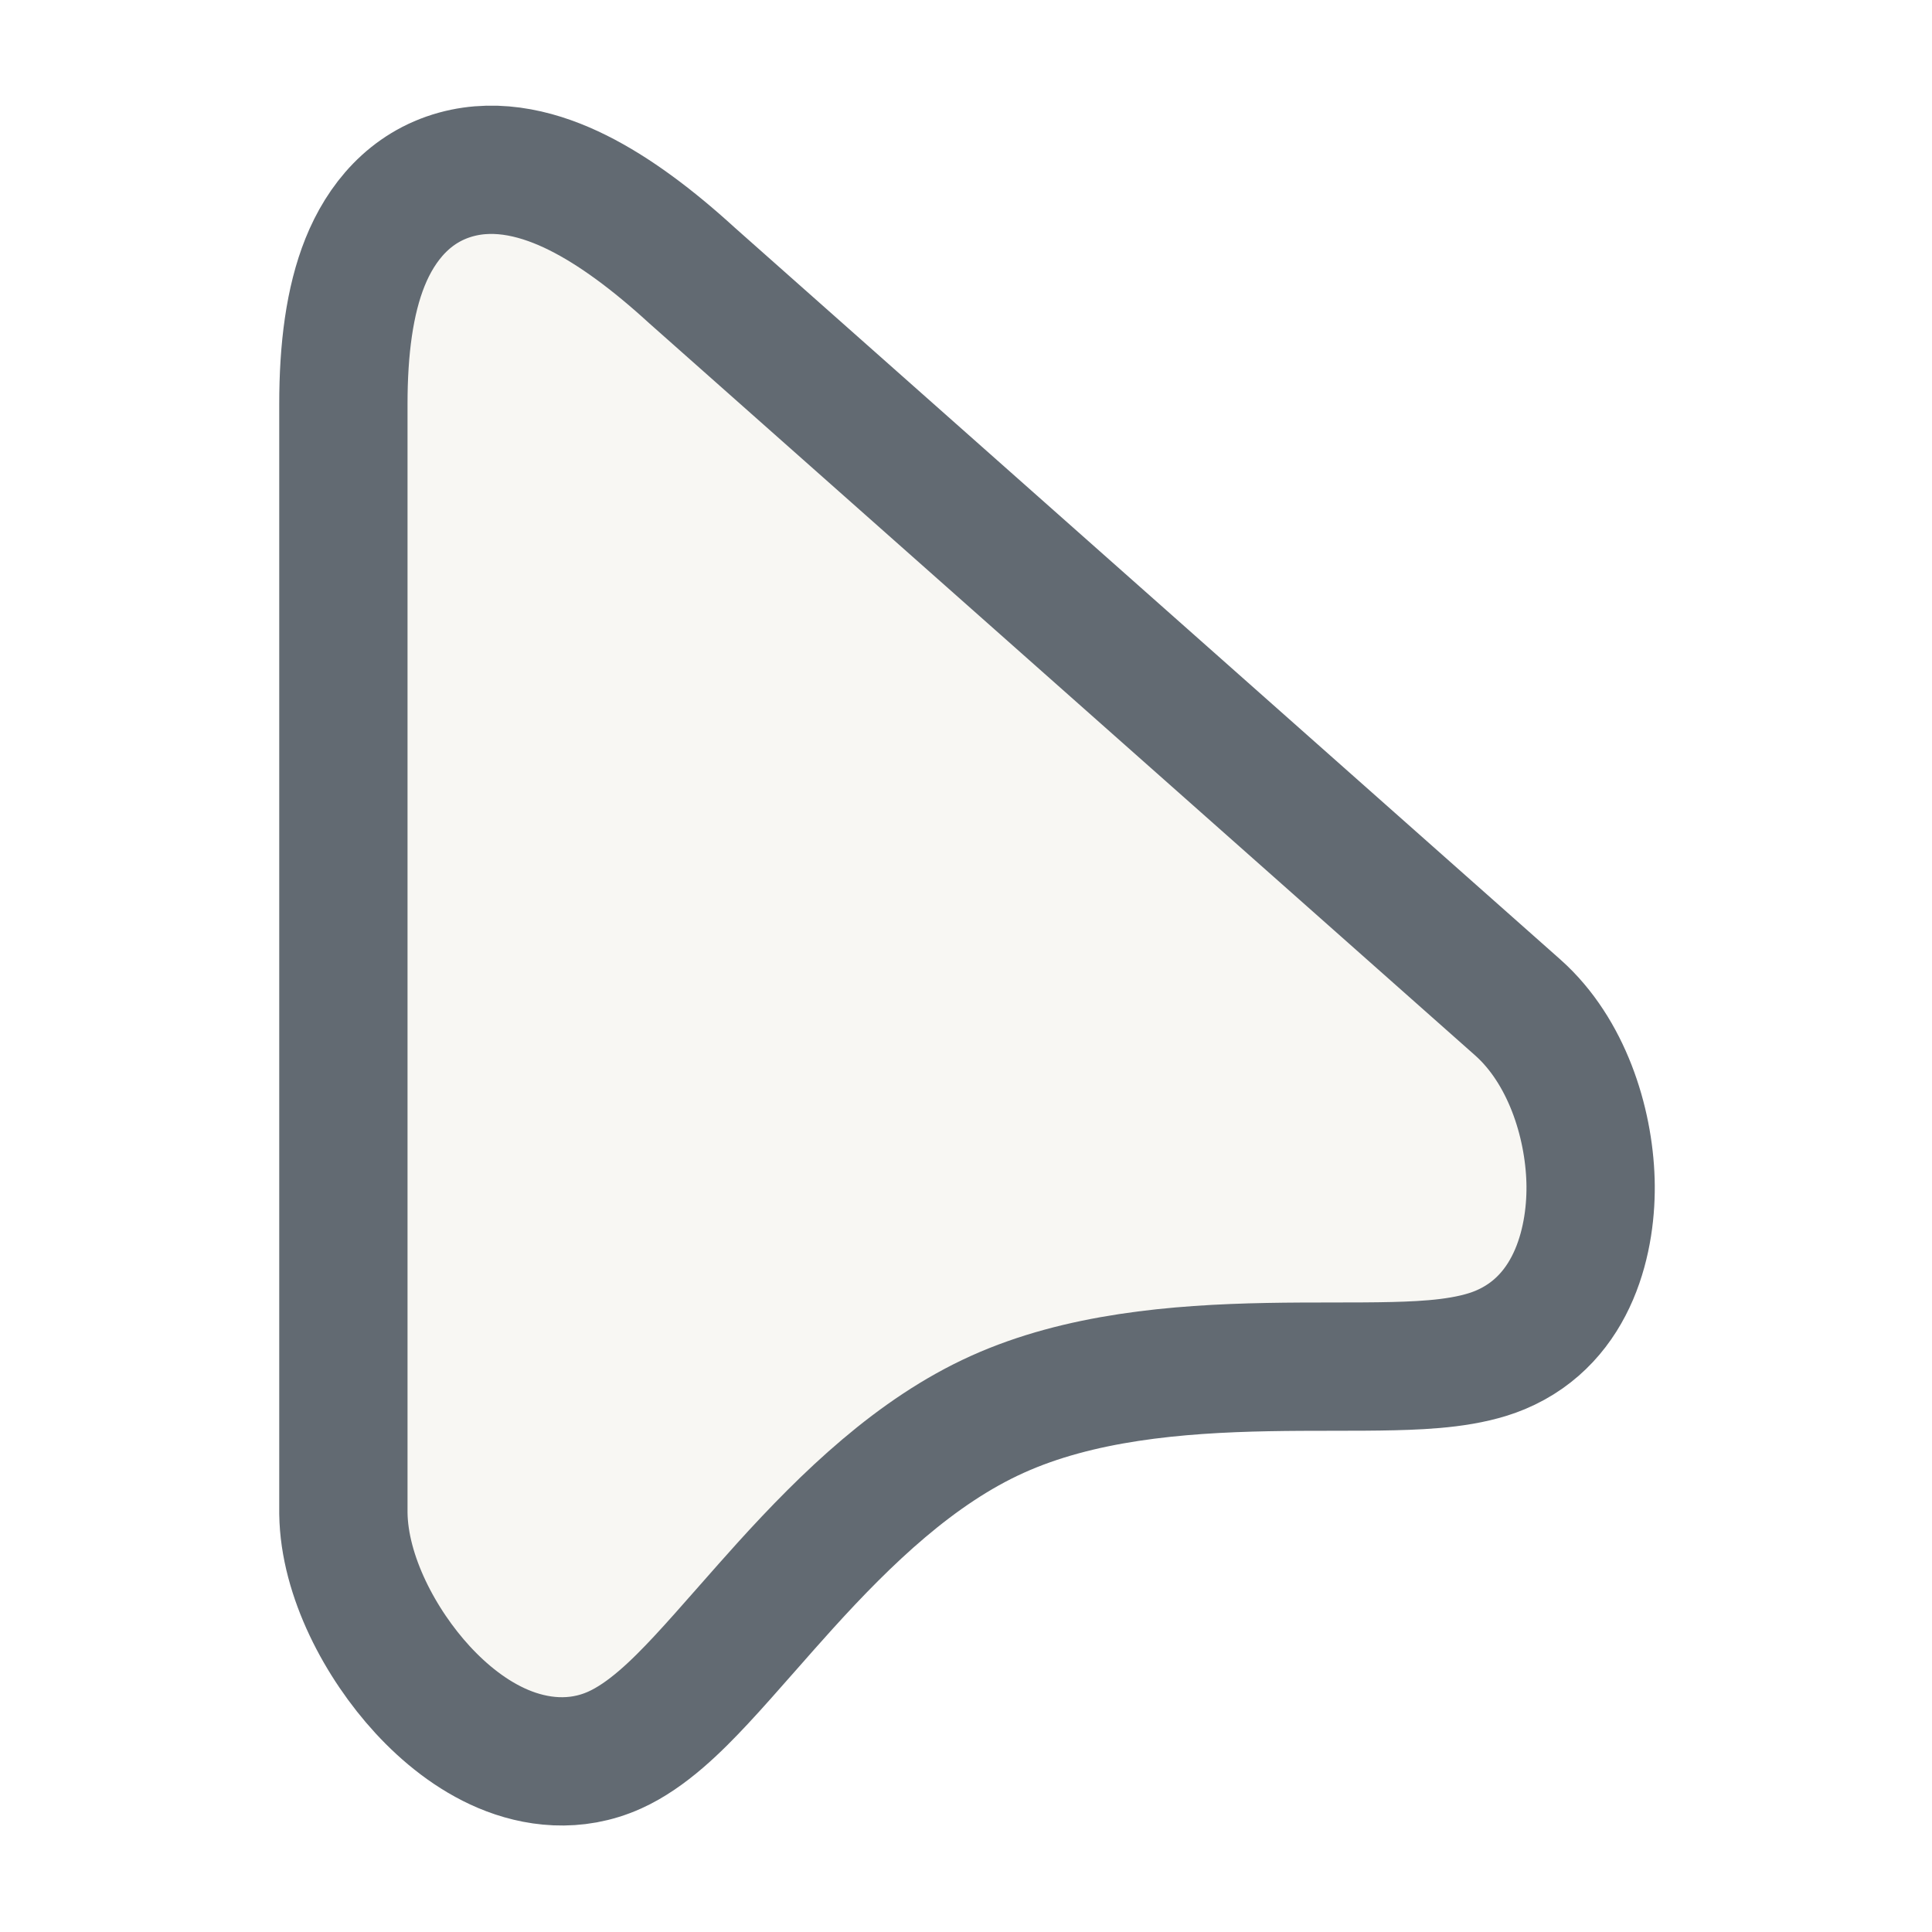
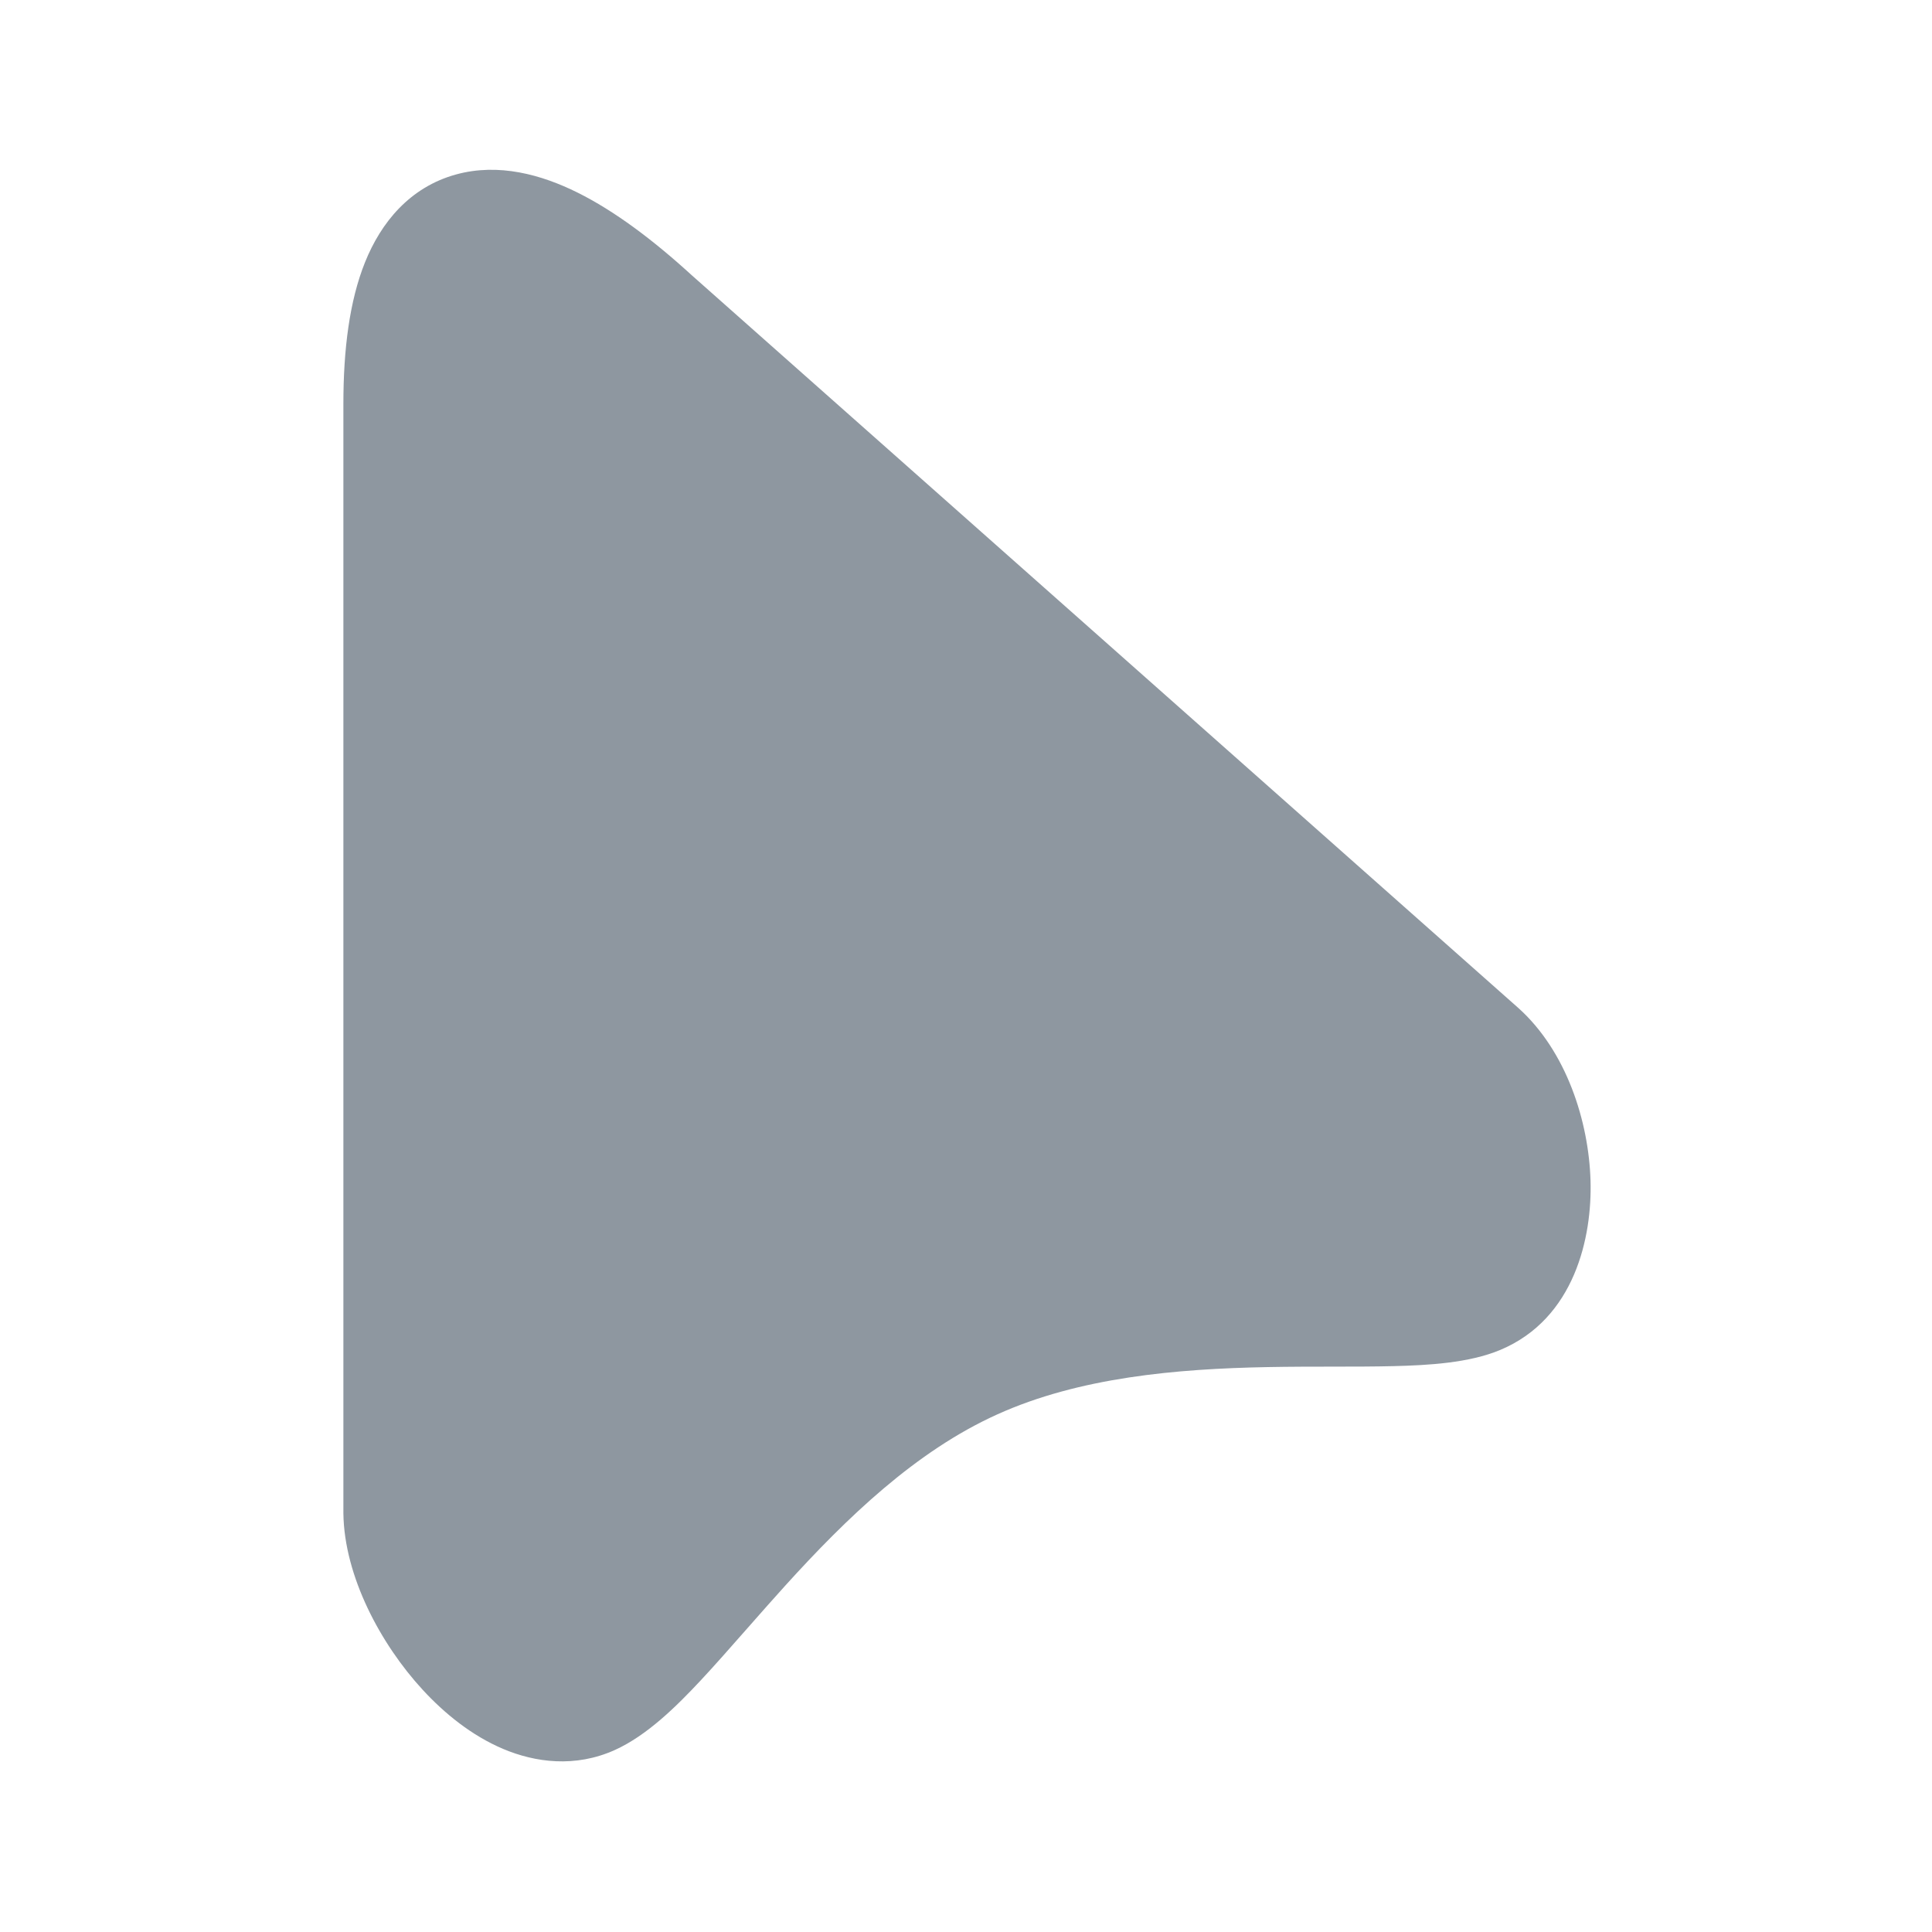
<svg xmlns="http://www.w3.org/2000/svg" width="32" height="32" viewBox="0 0 256 256" fill="none">
-   <path d="M201.163 133.54L201.149 133.528L201.134 133.515L91.686 36.493C86.514 31.766 81.427 27.955 76.542 25.525C71.767 23.15 66.086 21.557 60.413 23.121C54.312 24.804 50.487 29.467 48.364 34.759C46.312 39.871 45.5 46.279 45.5 53.538L45.5 200.431V200.493L45.501 200.555C45.622 208.862 50.428 217.843 55.996 223.894C58.893 227.043 62.516 229.986 66.67 231.742C70.917 233.537 76.217 234.254 81.469 231.884C85.754 229.951 89.675 226.055 92.856 222.651C94.684 220.695 96.834 218.252 99.035 215.749C100.71 213.847 102.414 211.91 104.03 210.126C112.189 201.122 121.346 192.286 132.161 187.407C143.013 182.511 155.809 181.375 167.963 181.146C170.959 181.089 173.85 181.087 176.65 181.085H176.663H176.686C179.447 181.083 182.164 181.081 184.662 181.019C189.231 180.906 194.643 180.609 198.777 178.88C208.711 174.723 210.972 163.838 210.753 156.445C210.521 148.596 207.57 139.272 201.163 133.54Z" fill="#F8F7F3" stroke="#626A72" stroke-width="17" />
+   <path d="M201.163 133.54L201.149 133.528L201.134 133.515L91.686 36.493C86.514 31.766 81.427 27.955 76.542 25.525C71.767 23.15 66.086 21.557 60.413 23.121C54.312 24.804 50.487 29.467 48.364 34.759C46.312 39.871 45.5 46.279 45.5 53.538L45.5 200.431V200.493L45.501 200.555C45.622 208.862 50.428 217.843 55.996 223.894C58.893 227.043 62.516 229.986 66.67 231.742C70.917 233.537 76.217 234.254 81.469 231.884C85.754 229.951 89.675 226.055 92.856 222.651C94.684 220.695 96.834 218.252 99.035 215.749C100.71 213.847 102.414 211.91 104.03 210.126C112.189 201.122 121.346 192.286 132.161 187.407C143.013 182.511 155.809 181.375 167.963 181.146C170.959 181.089 173.85 181.087 176.65 181.085H176.663H176.686C179.447 181.083 182.164 181.081 184.662 181.019C189.231 180.906 194.643 180.609 198.777 178.88C208.711 174.723 210.972 163.838 210.753 156.445C210.521 148.596 207.57 139.272 201.163 133.54Z" fill="#8E97A0" />
</svg>
